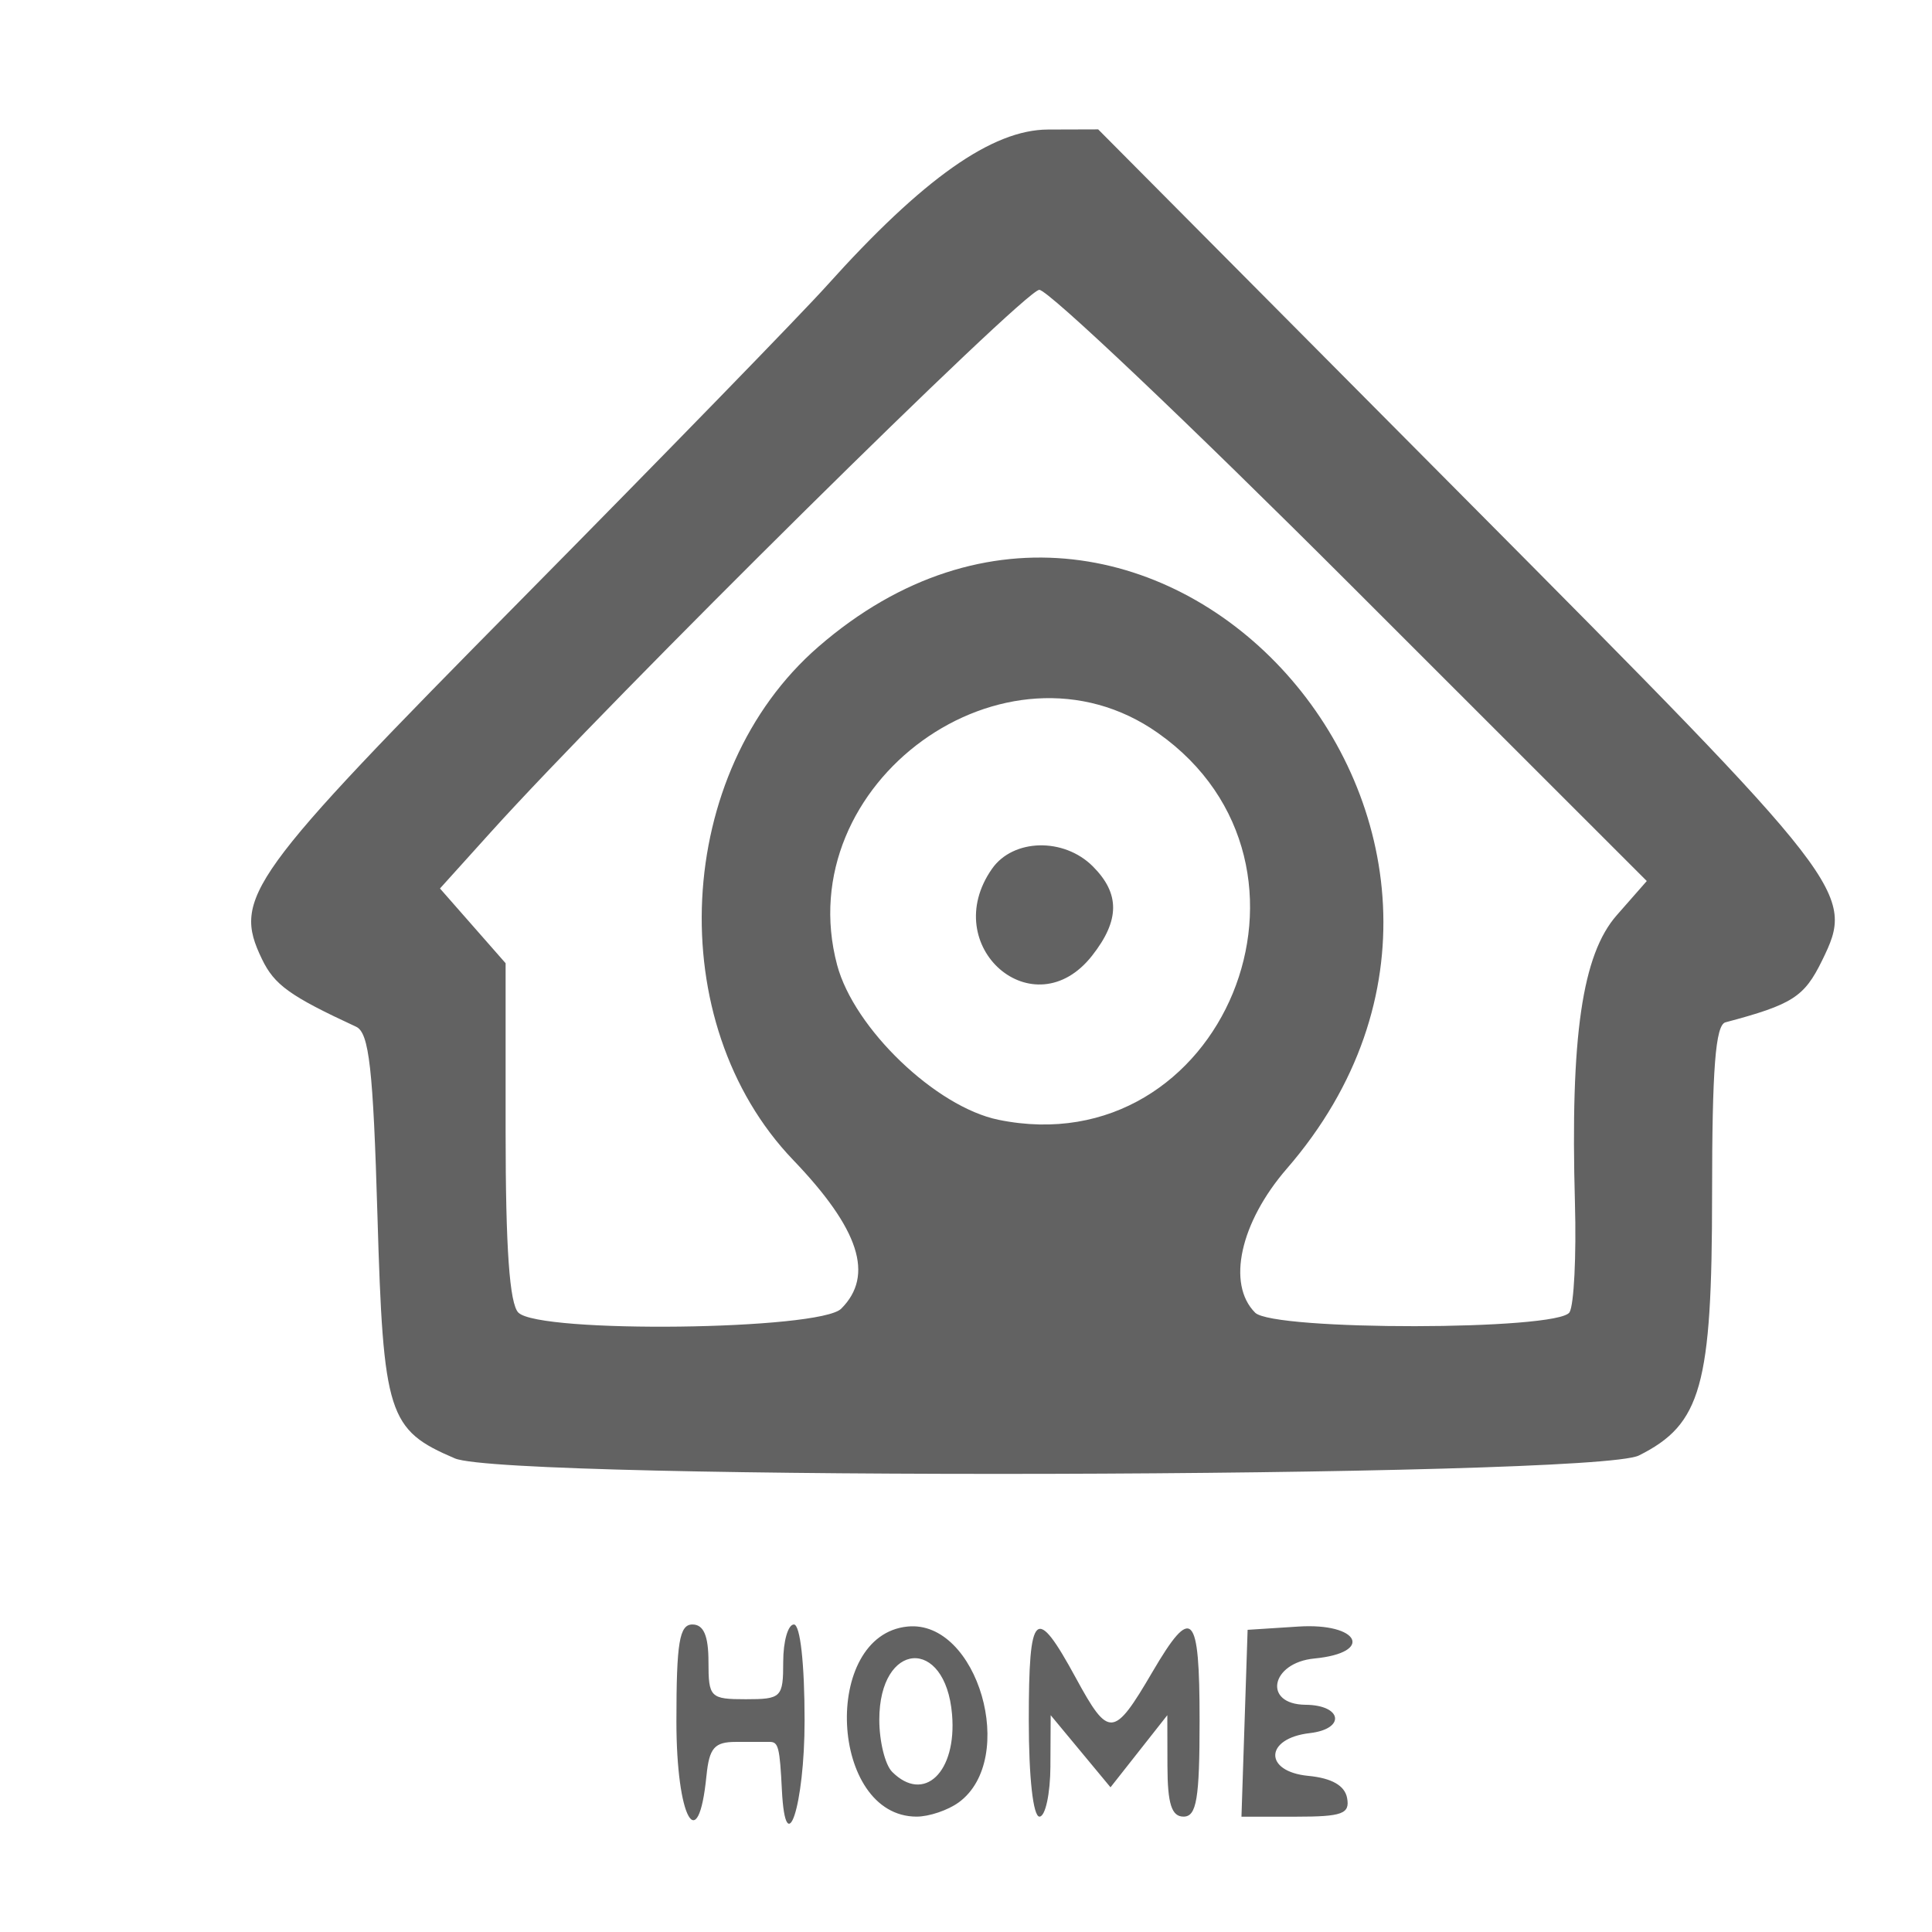
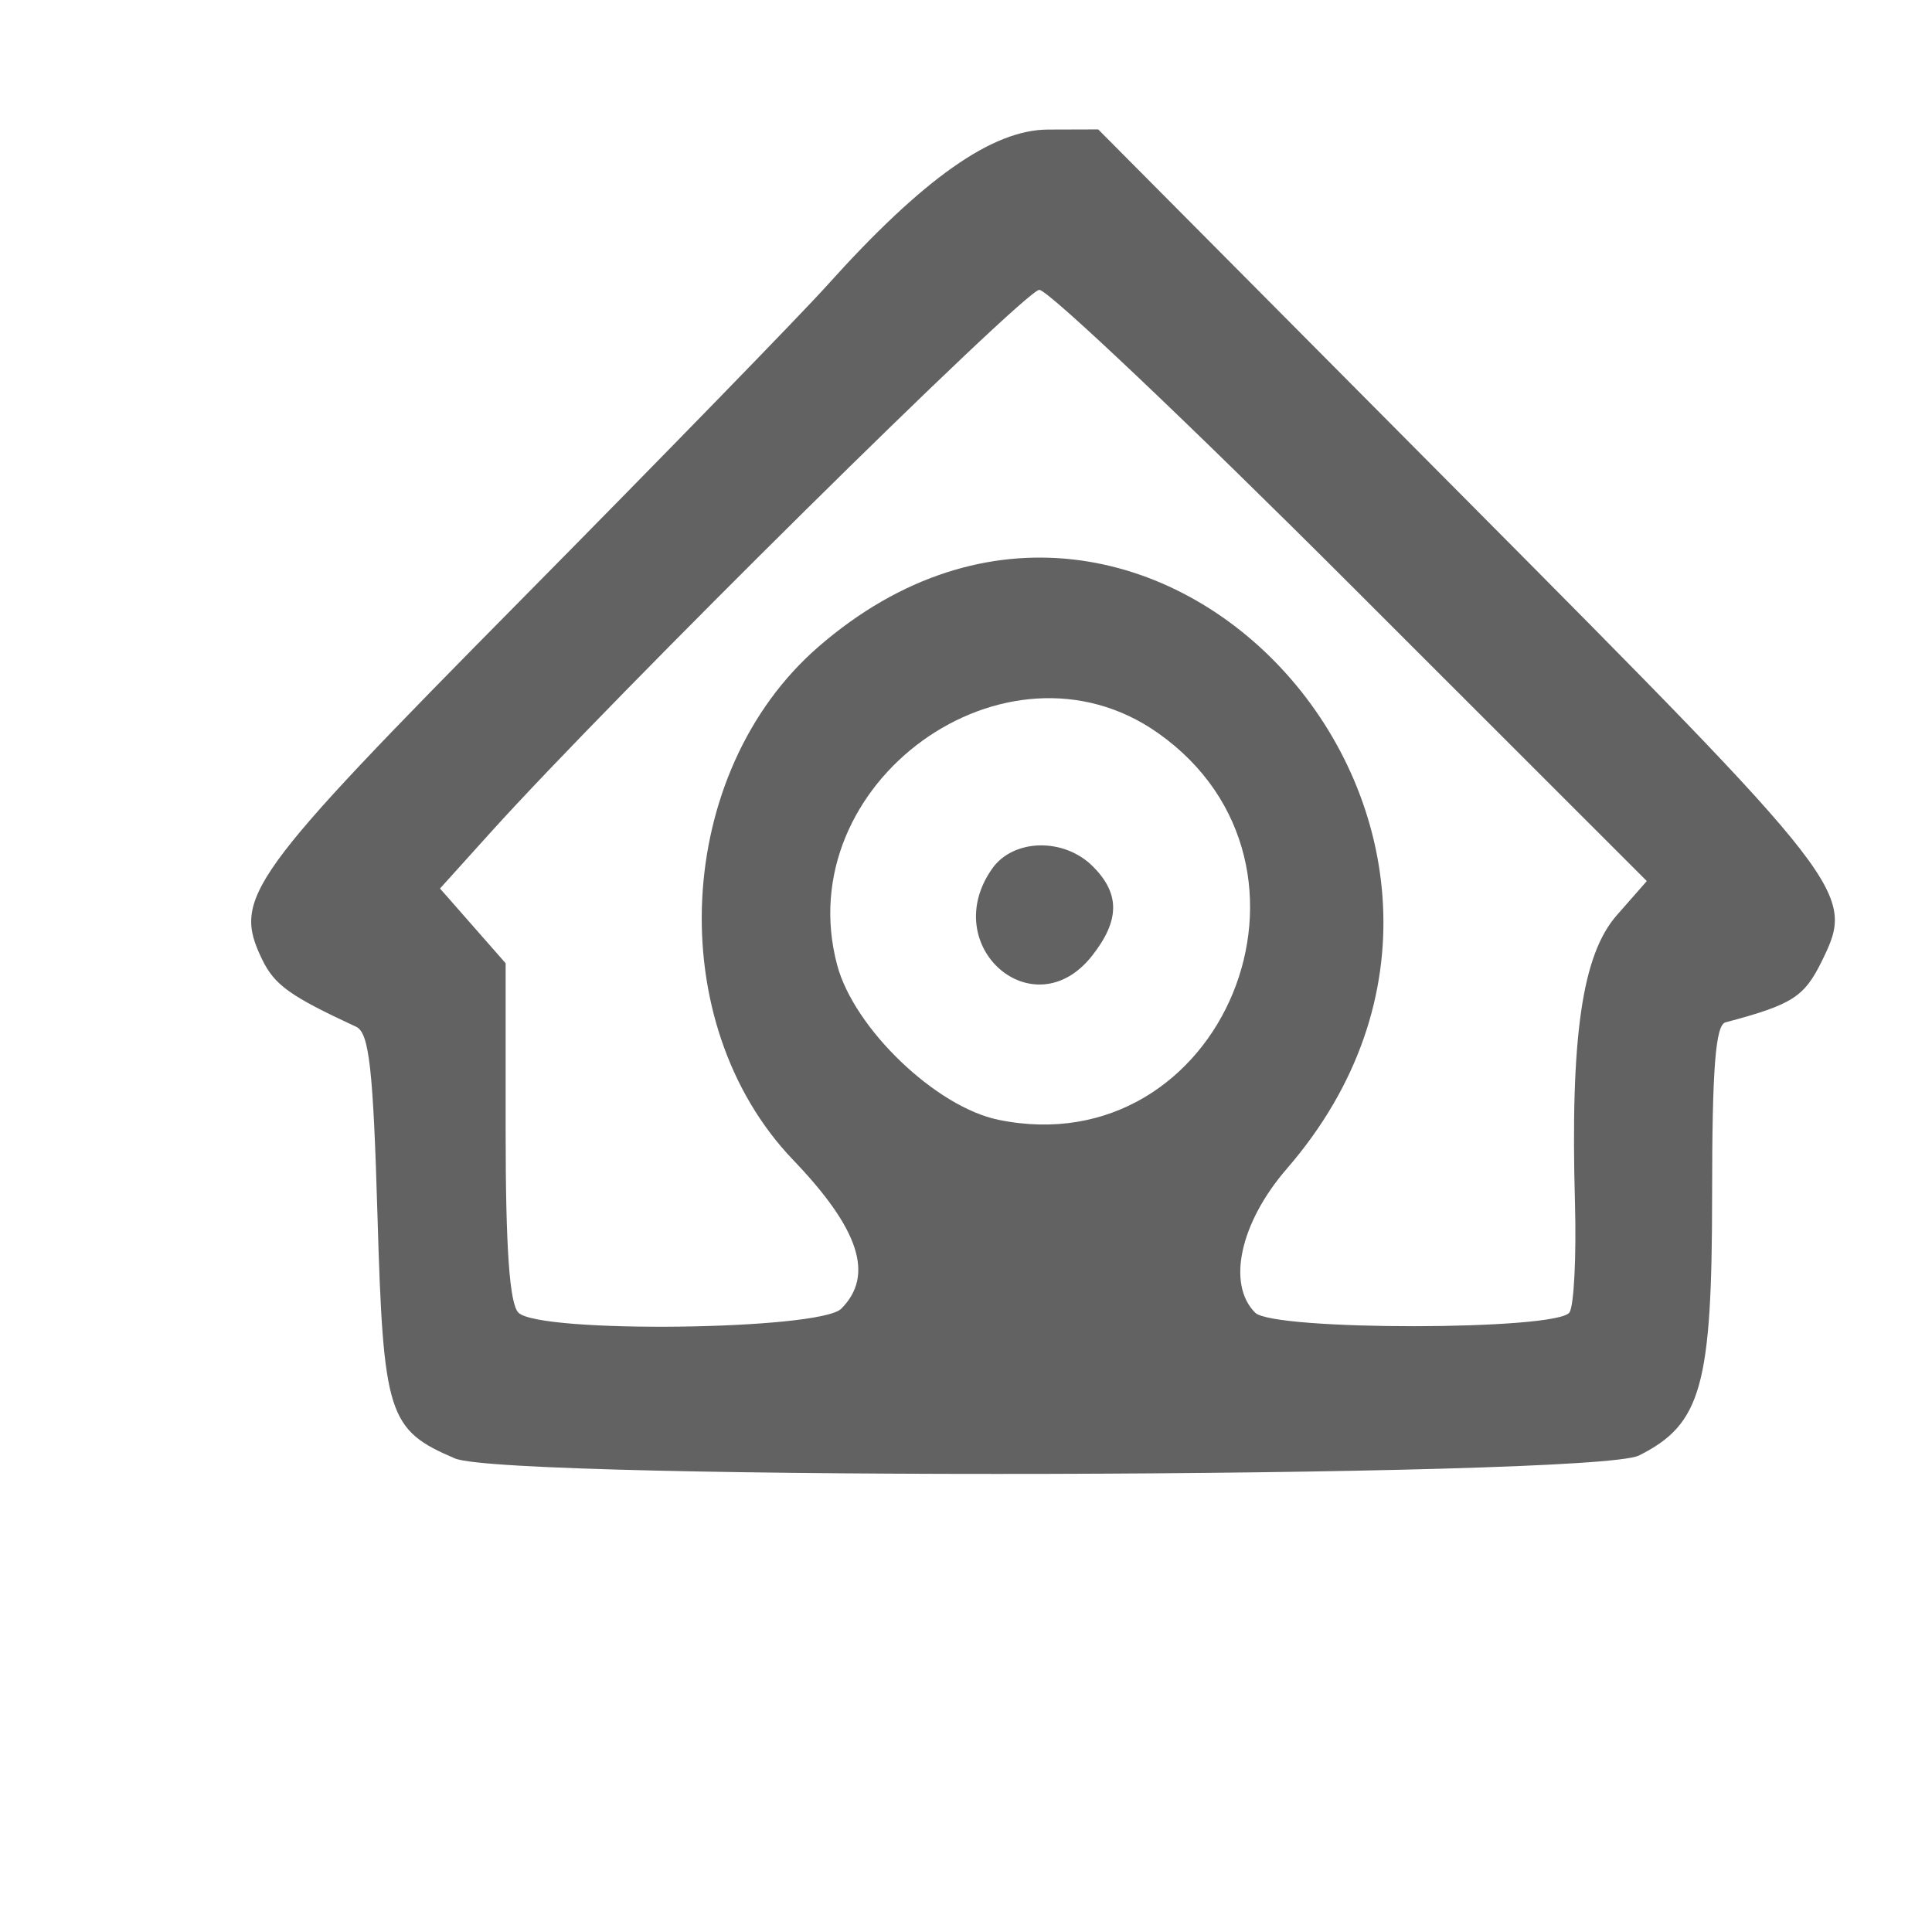
<svg xmlns="http://www.w3.org/2000/svg" id="SVGRoot" width="64px" height="64px" version="1.1" viewBox="0 0 64 64">
-   <path d="m23.403 58.825c0.091-0.923 0.264-1.122 0.973-1.122h1.127c0.281 0 0.328 0.185 0.398 1.592 0.122 2.445 0.752 0.52 0.752-2.299 0-1.886-0.144-3.183-0.354-3.183-0.195 0-0.354 0.557-0.354 1.238 0 1.179-0.059 1.238-1.238 1.238-1.179 0-1.238-0.059-1.238-1.238 0-0.865-0.16-1.238-0.531-1.238-0.433 0-0.531 0.593-0.531 3.213 0 3.205 0.726 4.52 0.995 1.8zm8.356 0.882c1.968-1.439 0.628-6.053-1.692-5.826-2.869 0.281-2.584 6.297 0.298 6.297 0.412 0 1.039-0.212 1.393-0.471zm-2.207-1.014c-0.233-0.233-0.424-1.01-0.424-1.725 0-2.605 2.191-2.766 2.41-0.177 0.162 1.915-0.929 2.96-1.986 1.903zm5.244-0.195 0.009-1.68 1.982 2.389 1.882-2.389 0.004 1.68c0.003 1.256 0.138 1.68 0.534 1.68 0.432 0 0.531-0.589 0.531-3.183 0-3.596-0.248-3.852-1.562-1.61-1.284 2.192-1.446 2.204-2.536 0.201-1.336-2.454-1.56-2.251-1.56 1.409 0 1.886 0.144 3.183 0.354 3.183 0.195 0 0.358-0.756 0.363-1.68zm9.828 1.061c-0.078-0.411-0.51-0.657-1.285-0.731-1.486-0.143-1.448-1.244 0.048-1.416 1.197-0.138 1.079-0.929-0.139-0.939-1.422-0.013-1.159-1.393 0.292-1.533 1.99-0.192 1.49-1.188-0.531-1.058l-1.68 0.108-0.102 3.095-0.102 3.095h1.808c1.531 0 1.79-0.095 1.691-0.619zm9.666-11.344c2.068-1.033 2.424-2.301 2.425-8.65 3.53e-4 -4.167 0.113-5.612 0.443-5.699 2.22-0.59 2.608-0.838 3.198-2.042 1.105-2.256 0.957-2.447-11.92-15.405l-12.057-12.133-1.662 0.005c-1.848 0.005-4.141 1.623-7.324 5.167-0.857 0.954-5.412 5.634-10.121 10.4-9.082 9.19-9.575 9.873-8.595 11.912 0.412 0.857 0.924 1.225 3.12 2.242 0.431 0.199 0.564 1.382 0.707 6.273 0.193 6.59 0.35 7.081 2.564 8.026 1.739 0.742 37.72 0.654 39.222-0.096zm-37.117-4.731c-0.294-0.294-0.424-2.135-0.424-6v-5.576l-2.174-2.476 1.686-1.869c4.002-4.436 17.682-17.962 18.167-17.962 0.292 0 4.939 4.406 10.328 9.792l9.796 9.792-0.995 1.133c-1.147 1.307-1.54 4.009-1.385 9.529 0.049 1.754-0.032 3.385-0.18 3.625-0.374 0.605-9.811 0.616-10.414 0.012-0.946-0.946-0.497-2.986 1.05-4.771 9.624-11.11-4.501-26.847-15.518-17.288-4.789 4.155-5.197 12.452-0.835 17.001 2.196 2.291 2.692 3.825 1.591 4.926-0.712 0.712-9.997 0.826-10.692 0.131zm15.905-6.389c-2.074-0.424-4.787-3.026-5.347-5.128-1.604-6.022 5.594-11.23 10.624-7.688 6.237 4.392 2.145 14.332-5.277 12.816zm3.098-5.436c0.922-1.172 0.929-2.055 0.026-2.959-0.961-0.961-2.639-0.922-3.34 0.079-1.8 2.57 1.383 5.335 3.314 2.88z" fill="#626262" stroke-width=".354" />
+   <defs id="defs474" />
+   <path d="m 54.291,48.216 c 2.068,-1.033 2.424,-2.301 2.425,-8.65 3.53e-4,-4.167 0.113,-5.612 0.443,-5.699 2.22,-0.59 2.608,-0.838 3.198,-2.042 1.105,-2.256 0.957,-2.447 -11.92,-15.405 l -12.057,-12.133 -1.662,0.005 c -1.848,0.005 -4.141,1.623 -7.324,5.167 -0.857,0.954 -5.412,5.634 -10.121,10.4 -9.082,9.19 -9.575,9.873 -8.595,11.912 0.412,0.857 0.924,1.225 3.12,2.242 0.431,0.199 0.564,1.382 0.707,6.273 0.193,6.59 0.35,7.081 2.564,8.026 1.739,0.742 37.72,0.654 39.222,-0.096 z m -37.117,-4.731 c -0.294,-0.294 -0.424,-2.135 -0.424,-6 v -5.576 l -2.174,-2.476 1.686,-1.869 c 4.002,-4.436 17.682,-17.962 18.167,-17.962 0.292,0 4.939,4.406 10.328,9.792 l 9.796,9.792 -0.995,1.133 c -1.147,1.307 -1.54,4.009 -1.385,9.529 0.049,1.754 -0.032,3.385 -0.18,3.625 -0.374,0.605 -9.811,0.616 -10.414,0.012 -0.946,-0.946 -0.497,-2.986 1.05,-4.771 9.624,-11.11 -4.501,-26.847 -15.518,-17.288 -4.789,4.155 -5.197,12.452 -0.835,17.001 2.196,2.291 2.692,3.825 1.591,4.926 -0.712,0.712 -9.997,0.826 -10.692,0.131 z m 15.905,-6.389 c -2.074,-0.424 -4.787,-3.026 -5.347,-5.128 -1.604,-6.022 5.594,-11.23 10.624,-7.688 6.237,4.392 2.145,14.332 -5.277,12.816 z m 3.098,-5.436 c 0.922,-1.172 0.929,-2.055 0.026,-2.959 -0.961,-0.961 -2.639,-0.922 -3.34,0.079 -1.8,2.57 1.383,5.335 3.314,2.88 z" fill="#626262" stroke-width="0.354" id="path469" />
</svg>
